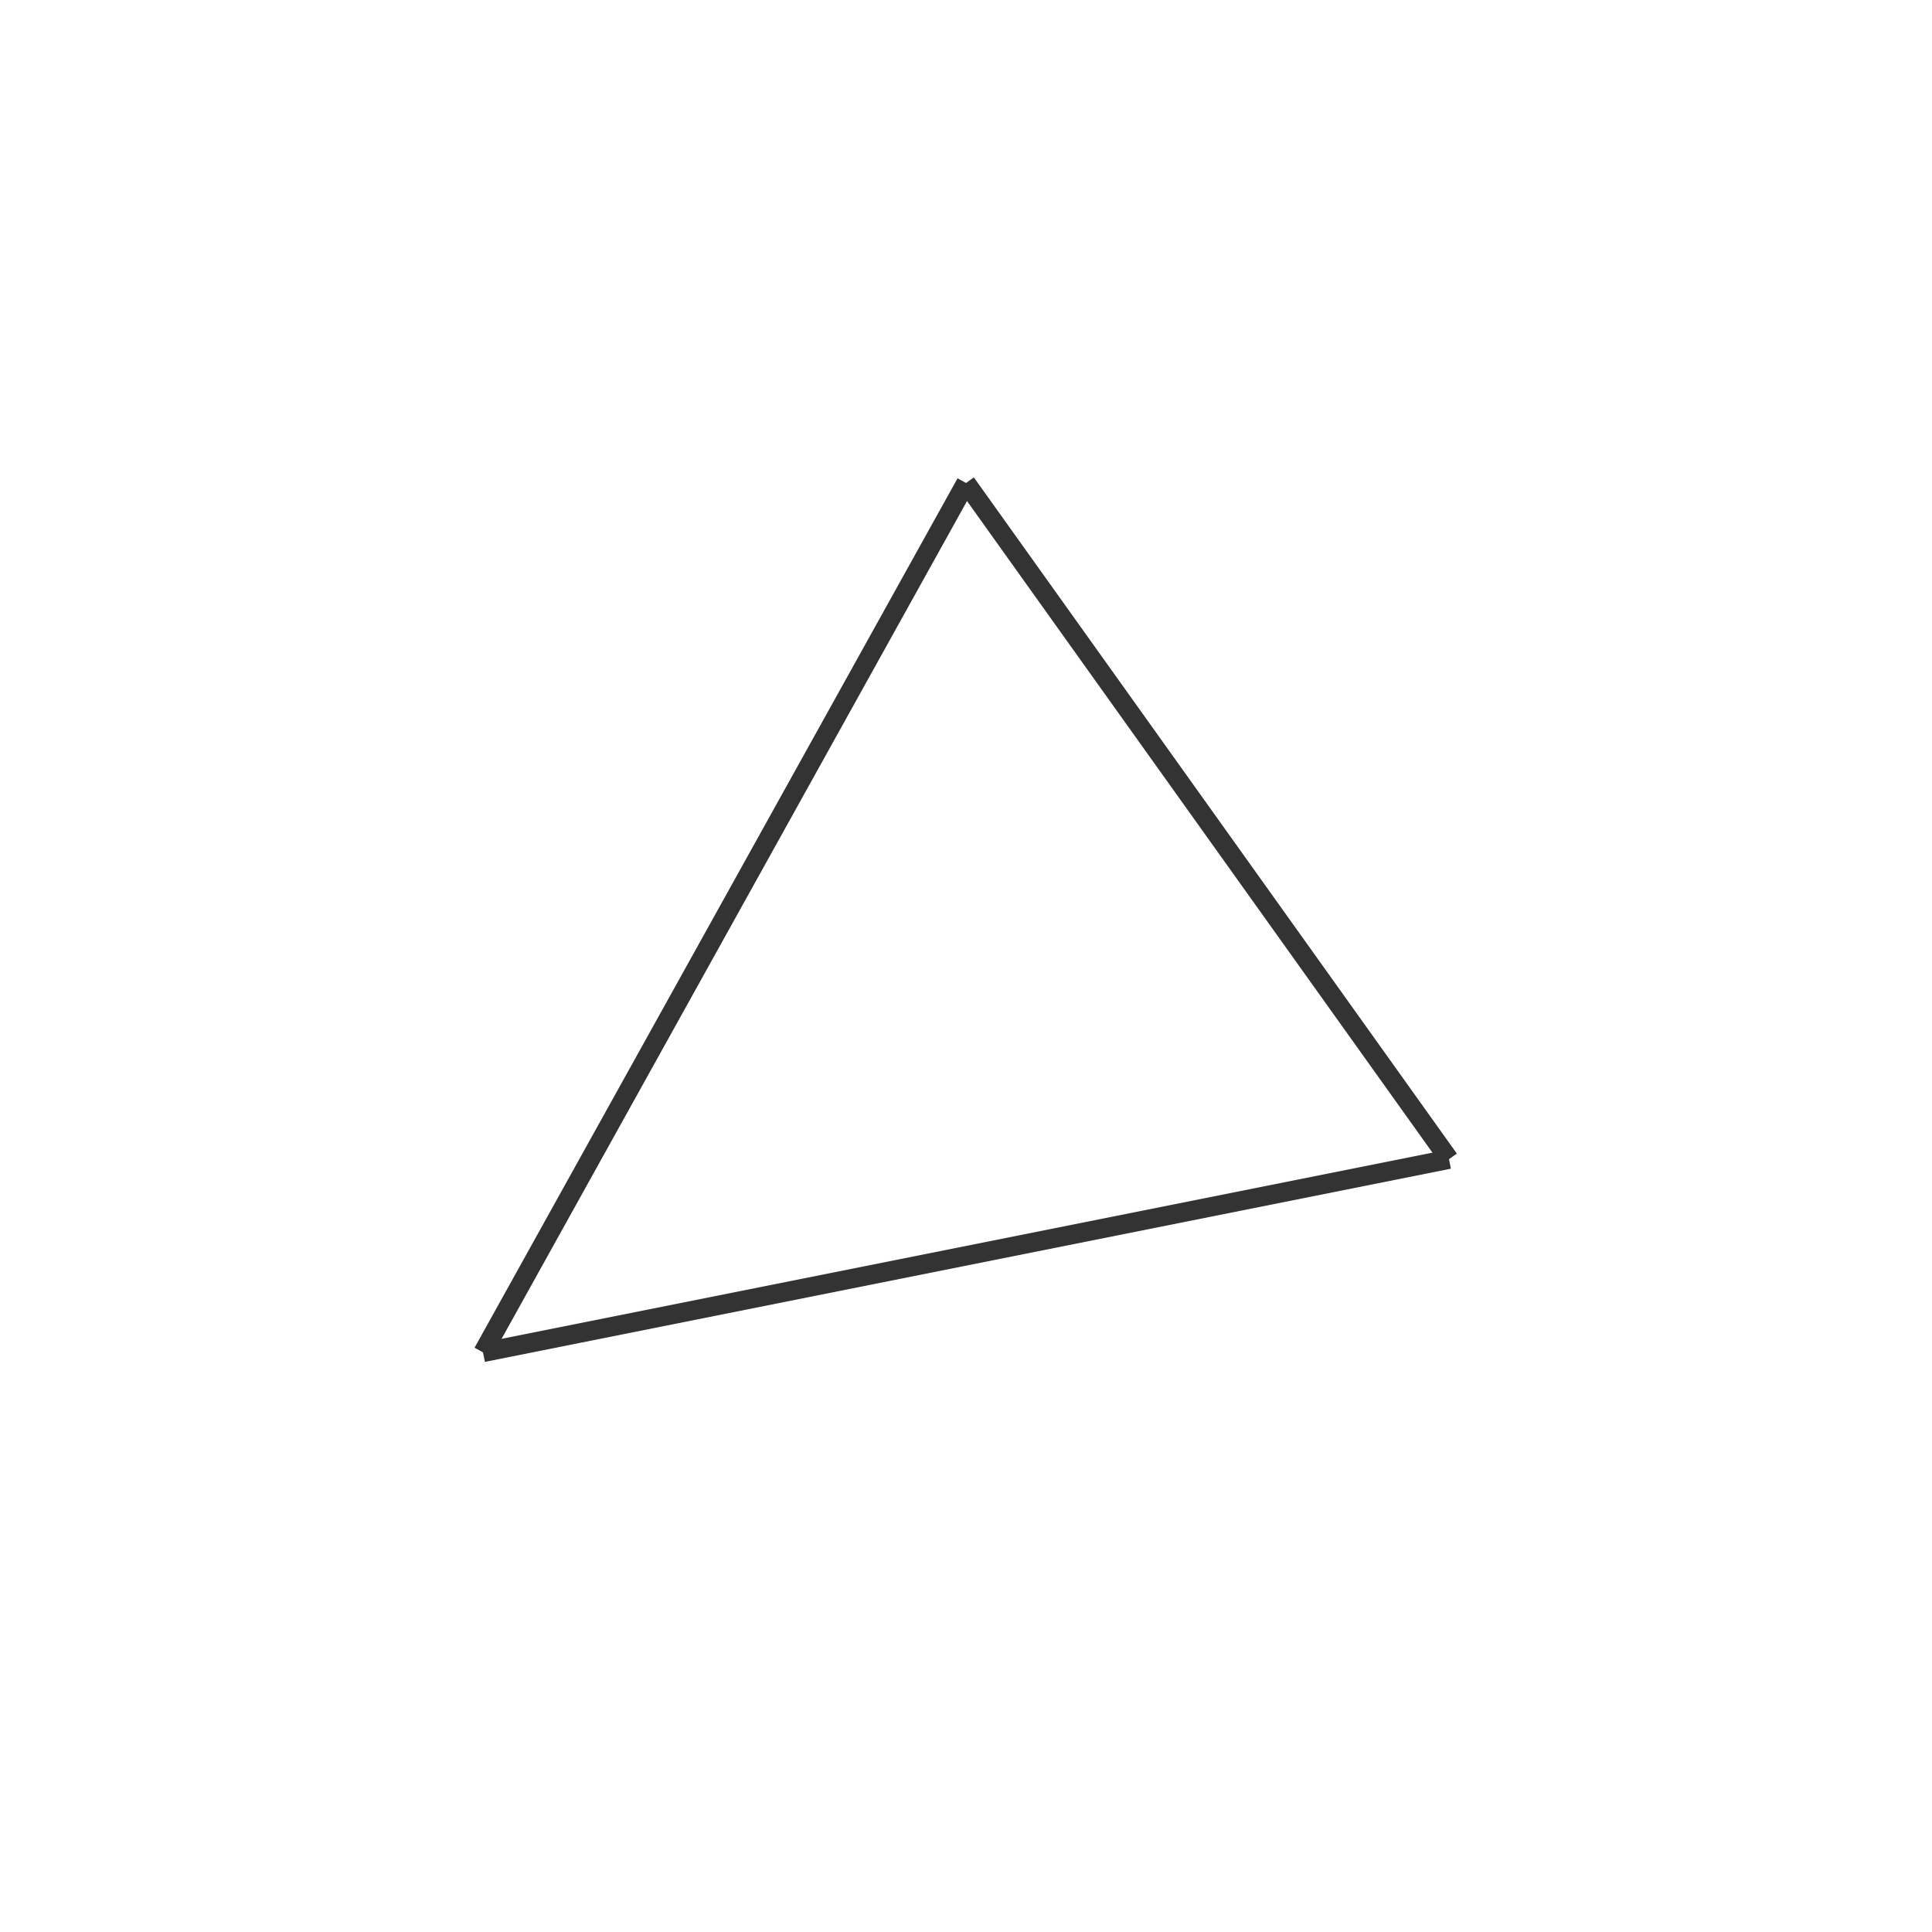
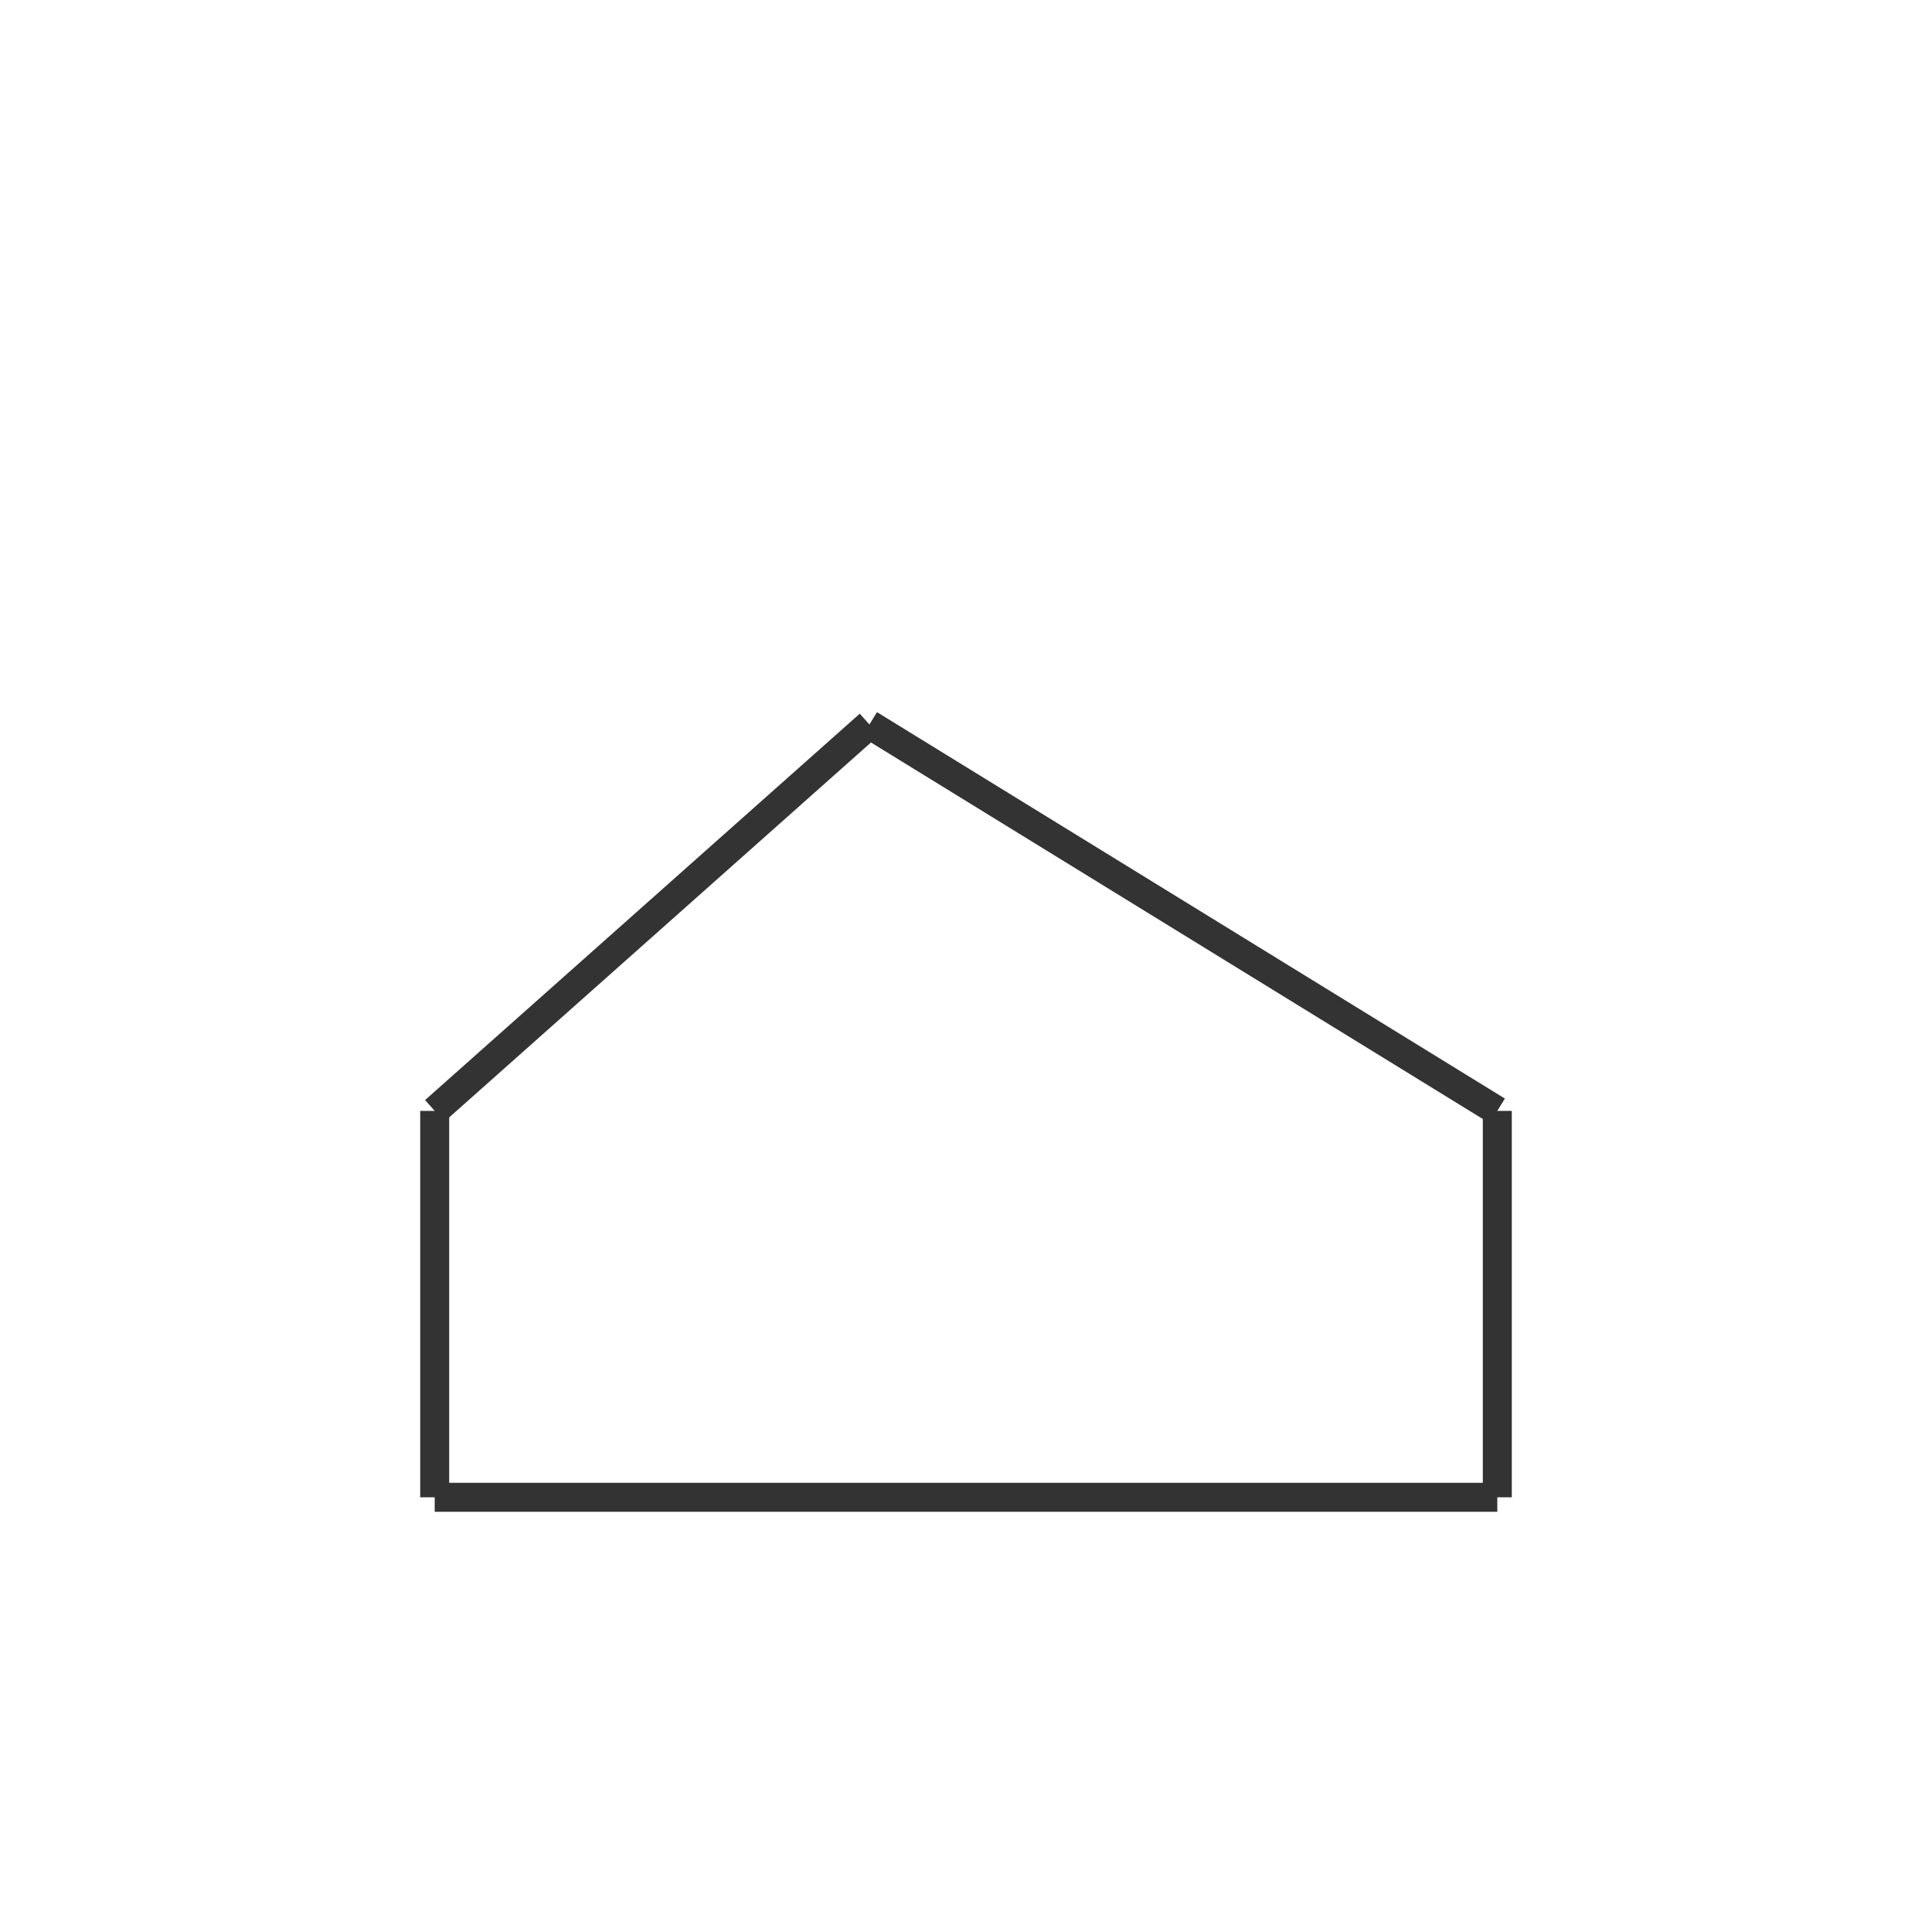
<svg xmlns="http://www.w3.org/2000/svg" viewBox="0 0 200 200">
-   <line id="shape-D-line-1" x1="50" y1="140" x2="100" y2="50" stroke="#333" stroke-width="2" fill="none" pointer-events="all" style="cursor: pointer;" />
-   <line id="shape-D-line-2" x1="100" y1="50" x2="150" y2="120" stroke="#333" stroke-width="2" fill="none" pointer-events="all" style="cursor: pointer;" />
-   <line id="shape-D-line-3" x1="150" y1="120" x2="50" y2="140" stroke="#333" stroke-width="2" fill="none" pointer-events="all" style="cursor: pointer;" />
+   <line id="shape-D-line-1" x1="45" y1="155" x2="45" y2="115" stroke="#333" stroke-width="3" fill="none" pointer-events="all" style="cursor: pointer;" />
+   <line id="shape-D-line-2" x1="45" y1="115" x2="90" y2="75" stroke="#333" stroke-width="3" fill="none" pointer-events="all" style="cursor: pointer;" />
+   <line id="shape-D-line-3" x1="90" y1="75" x2="155" y2="115" stroke="#333" stroke-width="3" fill="none" pointer-events="all" style="cursor: pointer;" />
+   <line id="shape-D-line-4" x1="155" y1="115" x2="155" y2="155" stroke="#333" stroke-width="3" fill="none" pointer-events="all" style="cursor: pointer;" />
+   <line id="shape-D-line-5" x1="155" y1="155" x2="45" y2="155" stroke="#333" stroke-width="3" fill="none" pointer-events="all" style="cursor: pointer;" />
</svg>
